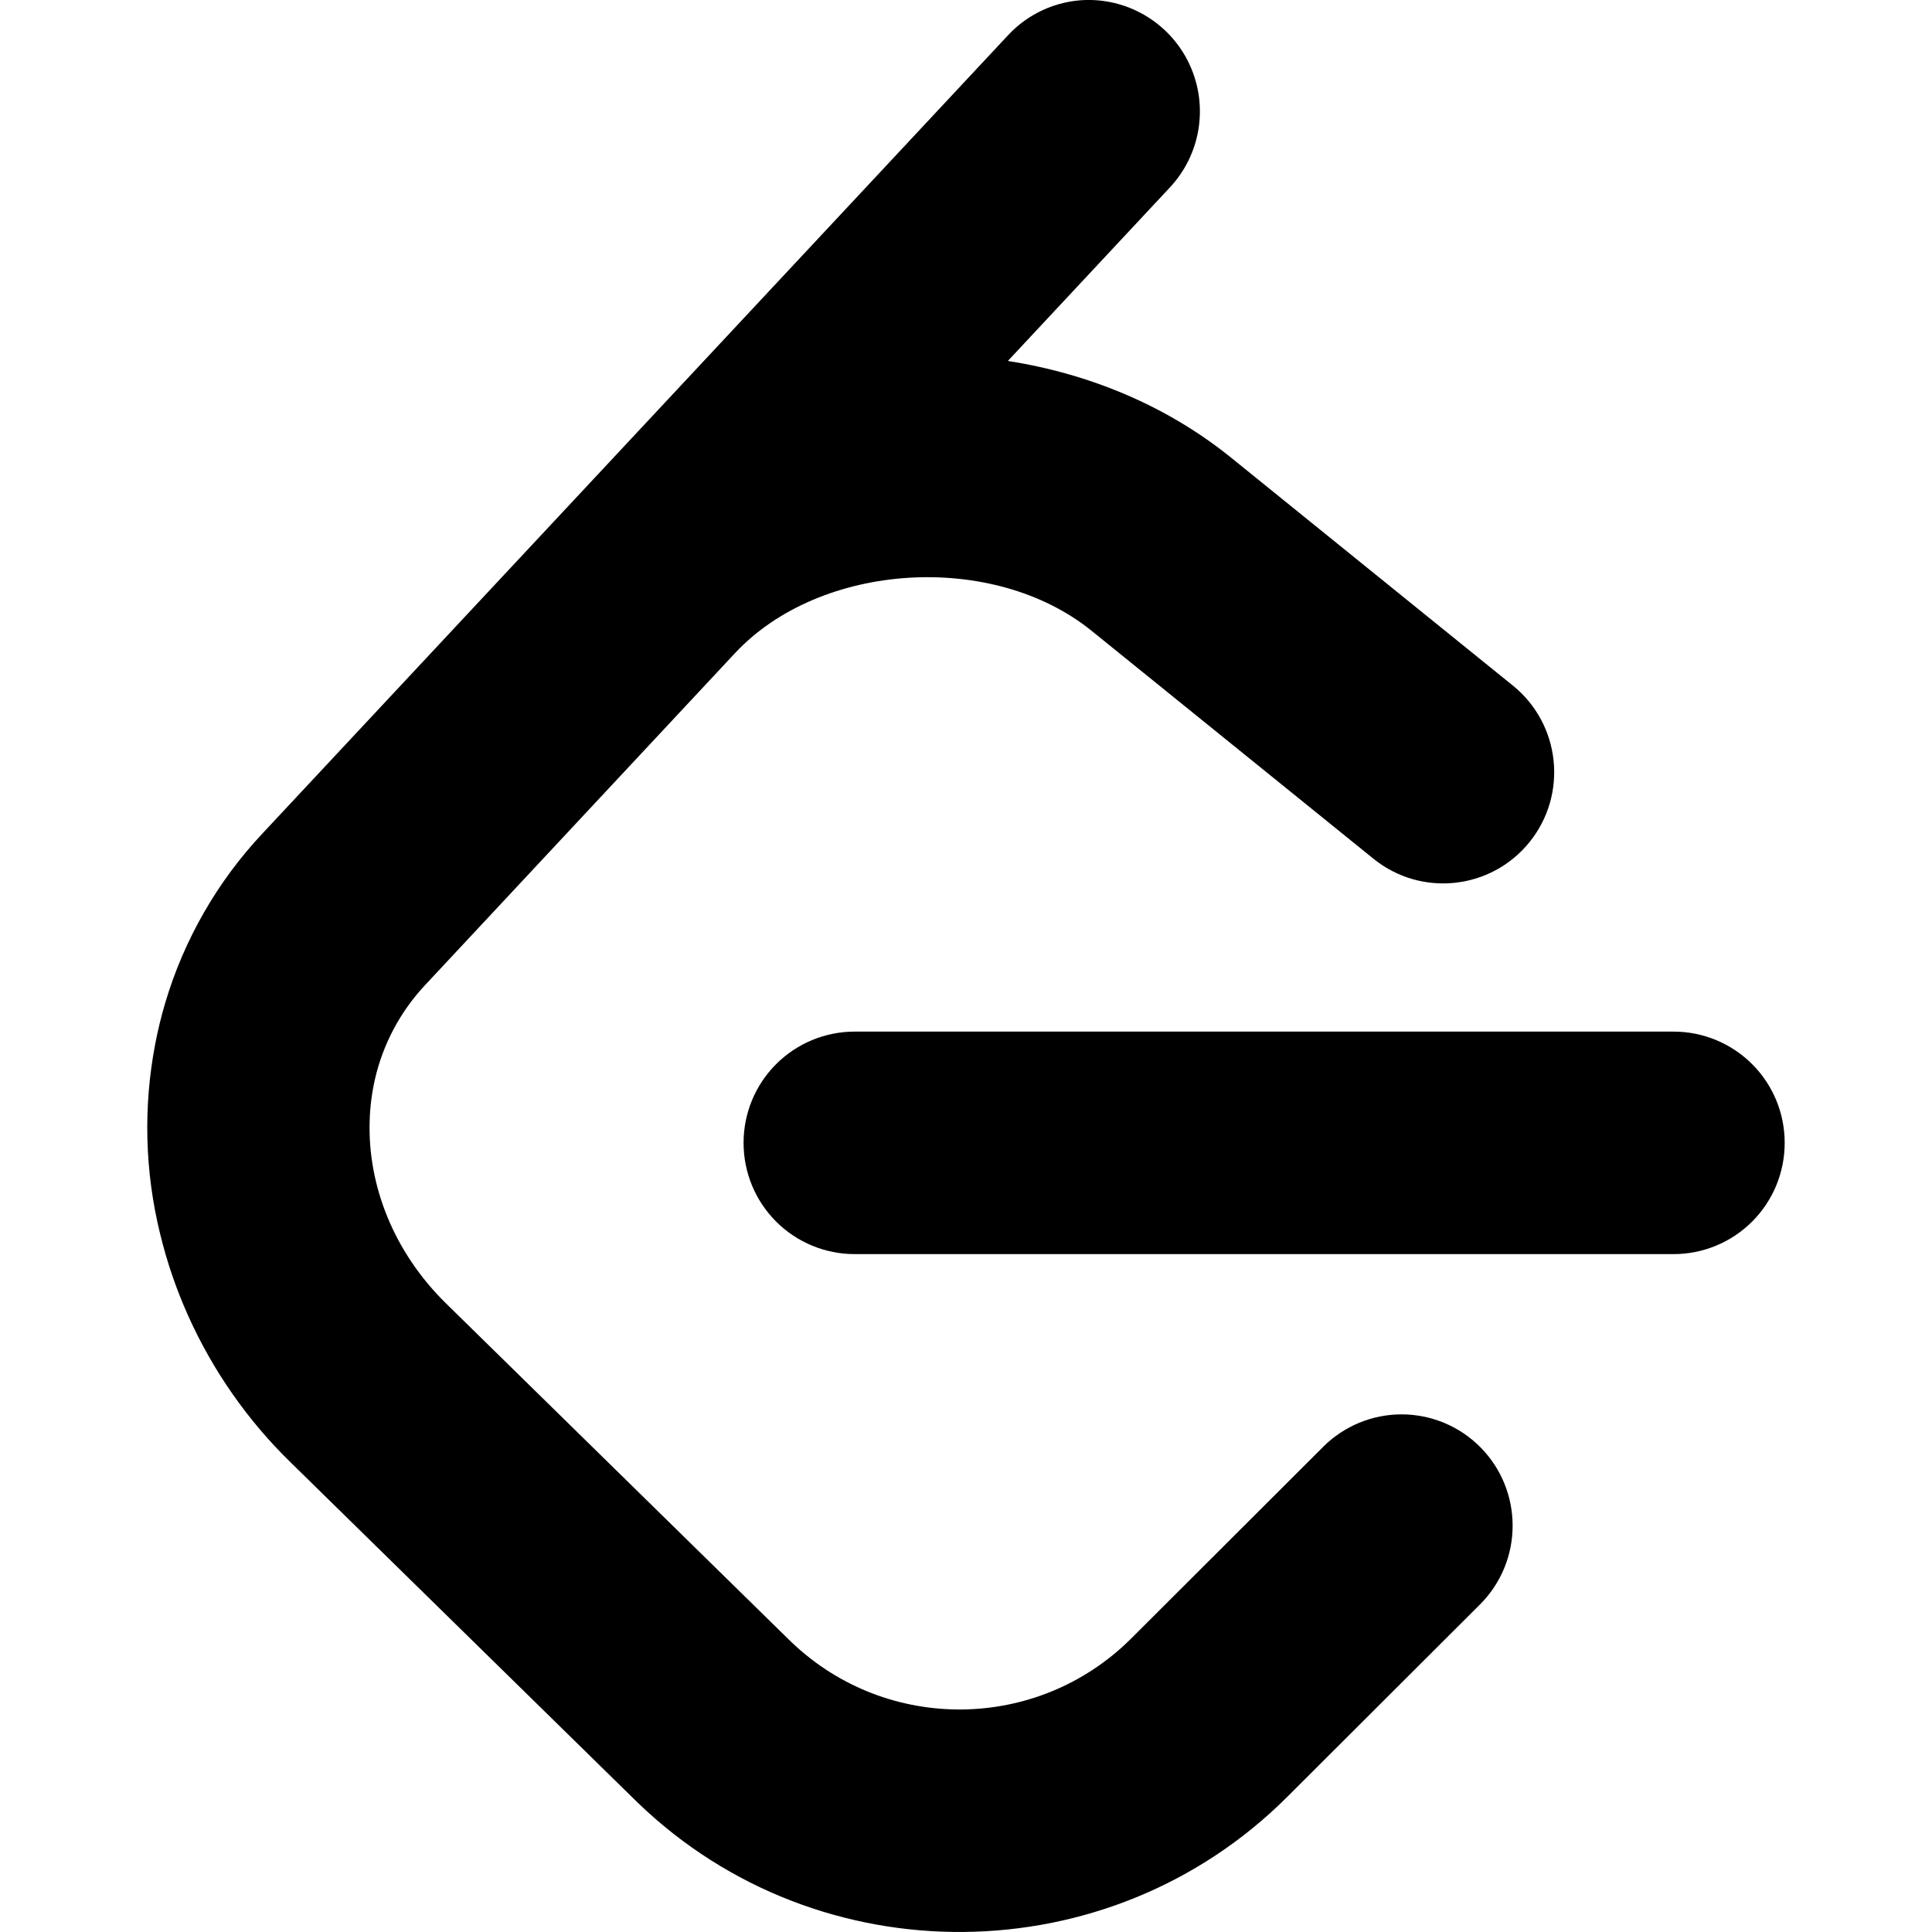
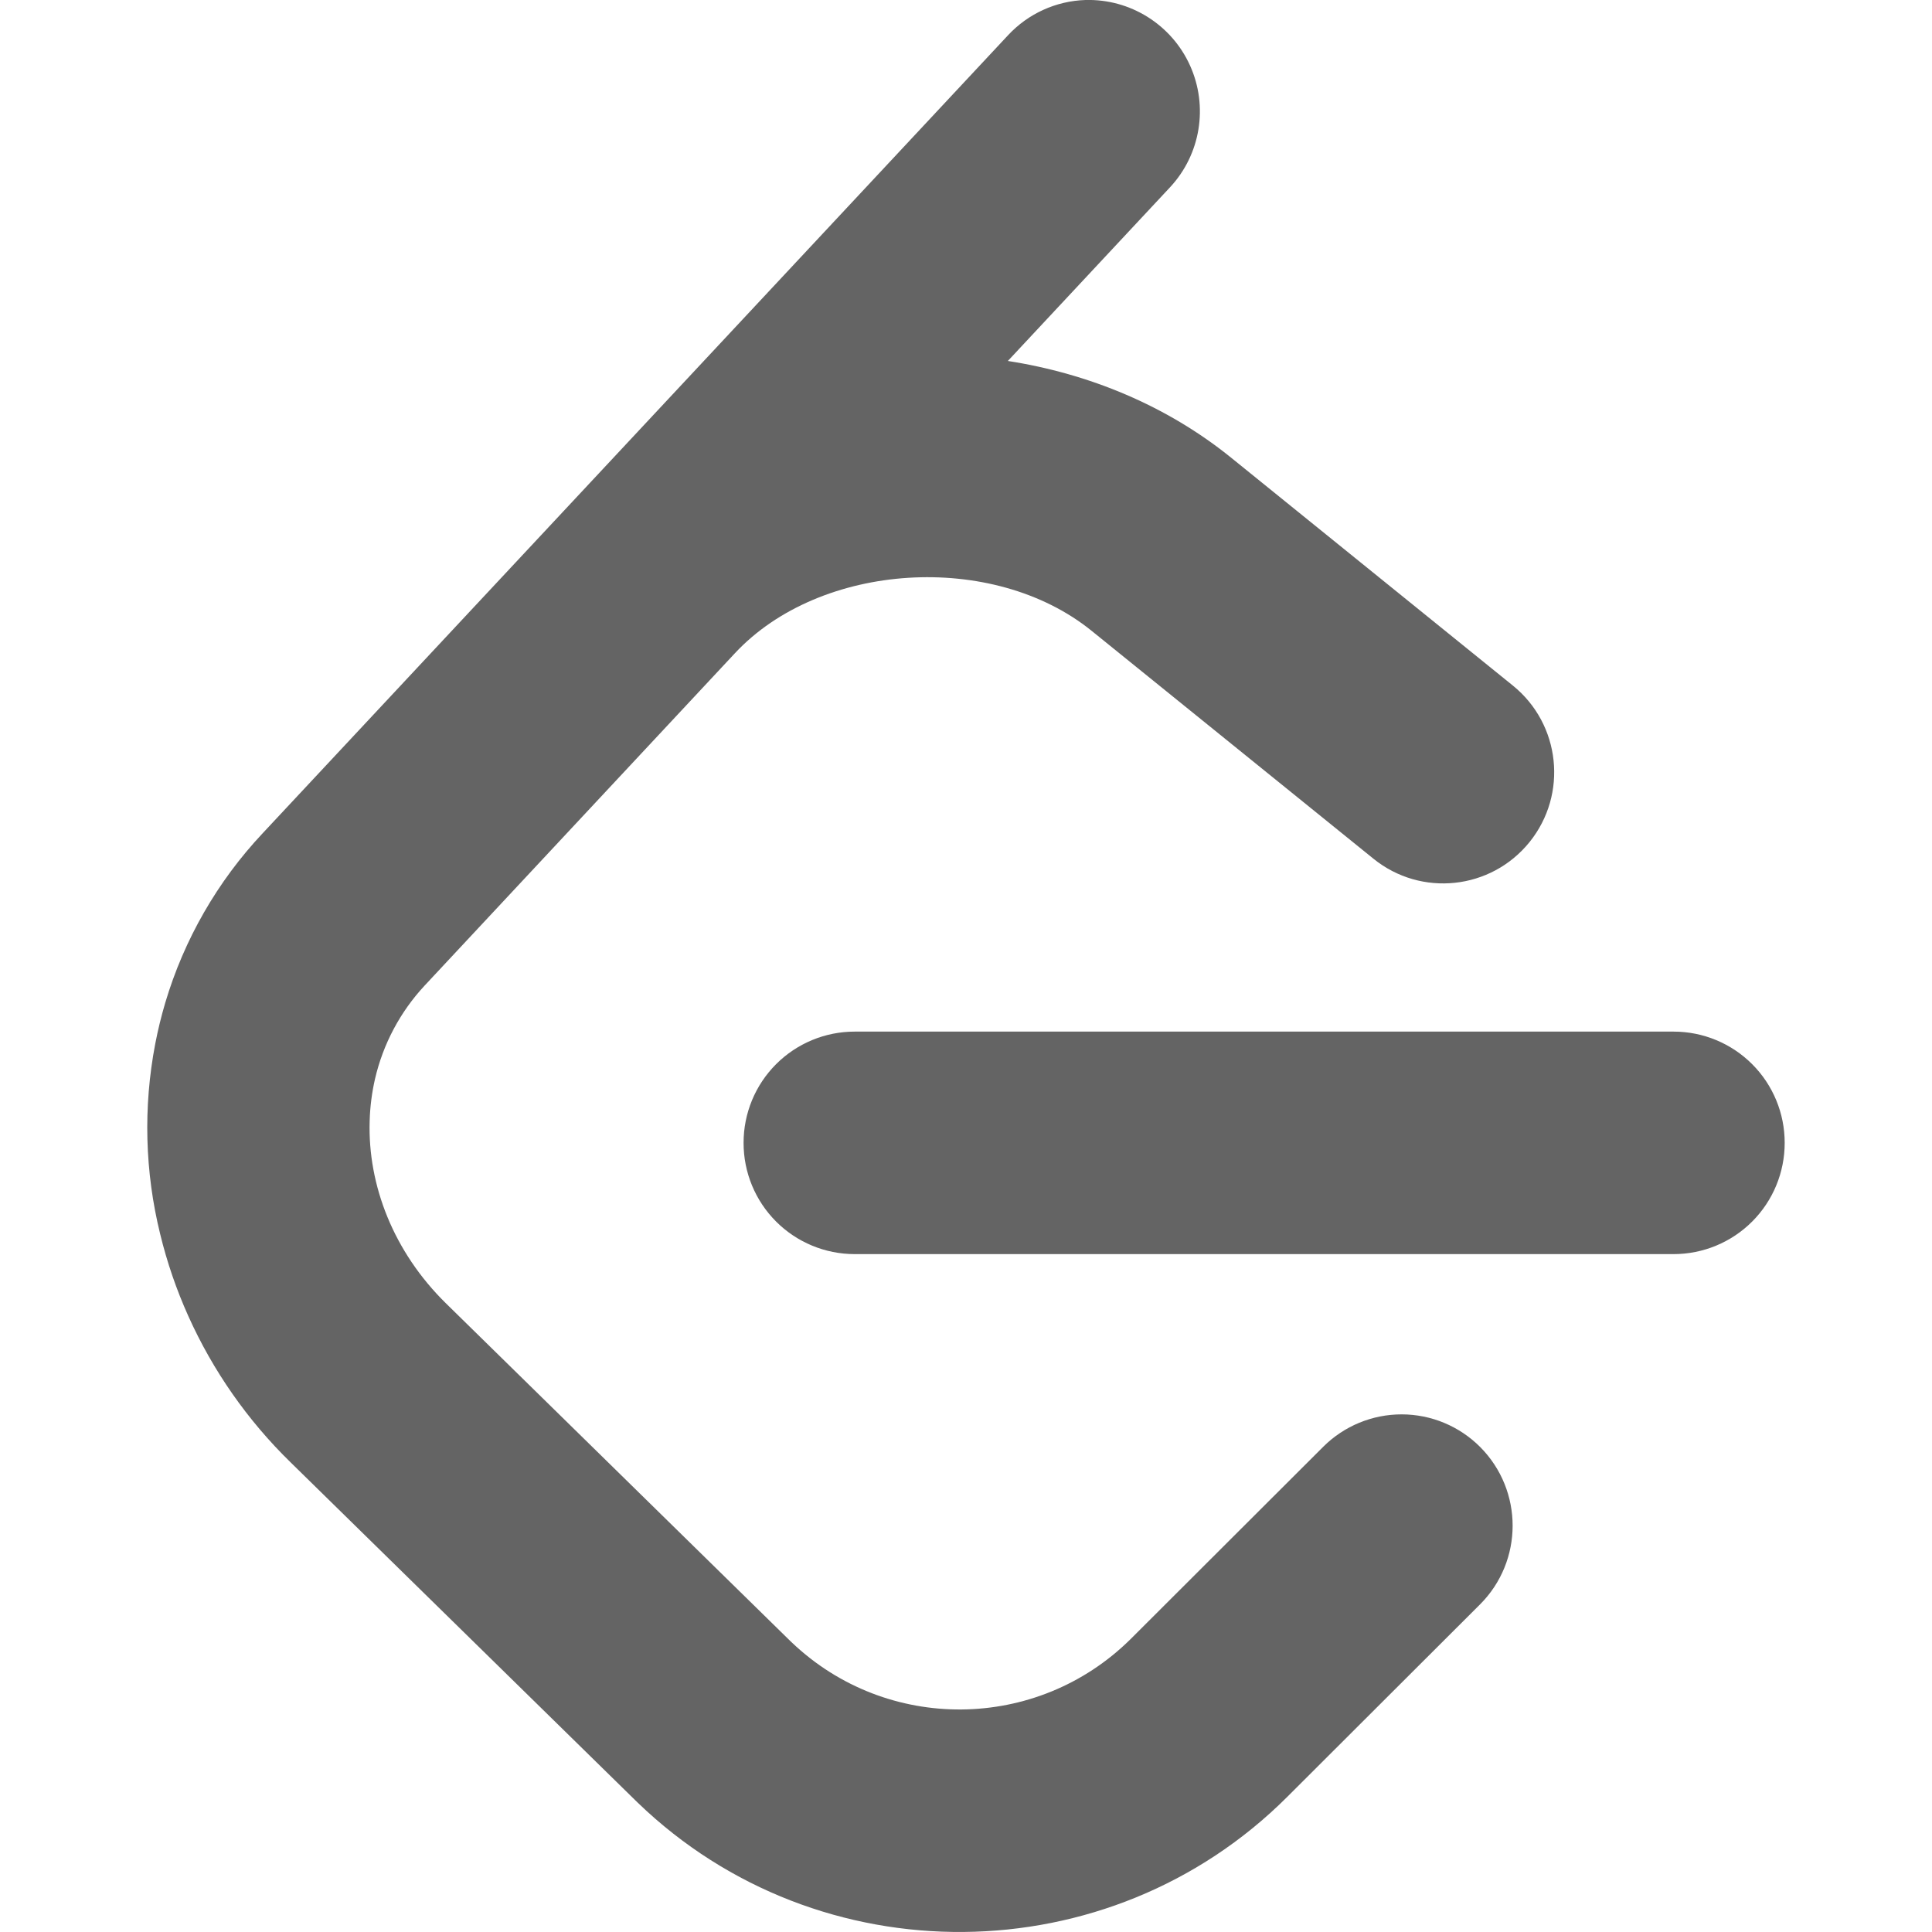
- <svg xmlns="http://www.w3.org/2000/svg" role="img" viewBox="0 0 24 24">
-   <path d="M13.483 0a1.374 1.374 0 0 0-.961.438L7.116 6.226l-3.854 4.126a5.266 5.266 0 0 0-1.209 2.104 5.35 5.35 0 0 0-.125.513 5.527 5.527 0 0 0 .062 2.362 5.83 5.83 0 0 0 .349 1.017 5.938 5.938 0 0 0 1.271 1.818l4.277 4.193.039.038c2.248 2.165 5.852 2.133 8.063-.074l2.396-2.392c.54-.54.54-1.414.003-1.955a1.378 1.378 0 0 0-1.951-.003l-2.396 2.392a3.021 3.021 0 0 1-4.205.038l-.02-.019-4.276-4.193c-.652-.64-.972-1.469-.948-2.263a2.68 2.68 0 0 1 .066-.523 2.545 2.545 0 0 1 .619-1.164L9.13 8.114c1.058-1.134 3.204-1.27 4.43-.278l3.501 2.831c.593.48 1.461.387 1.94-.207a1.384 1.384 0 0 0-.207-1.943l-3.5-2.831c-.8-.647-1.766-1.045-2.774-1.202l2.015-2.158A1.384 1.384 0 0 0 13.483 0zm-2.866 12.815a1.38 1.38 0 0 0-1.38 1.382 1.38 1.38 0 0 0 1.38 1.382H20.79a1.38 1.38 0 0 0 1.38-1.382 1.38 1.38 0 0 0-1.38-1.382z" />
+ <svg xmlns="http://www.w3.org/2000/svg" width="24" height="24" viewBox="0 0 24 24">
+   <path fill="#646464" d="M13.483 0a1.374 1.374 0 0 0-.961.438L7.116 6.226l-3.854 4.126a5.266 5.266 0 0 0-1.209 2.104 5.35 5.35 0 0 0-.125.513 5.527 5.527 0 0 0 .062 2.362 5.83 5.83 0 0 0 .349 1.017 5.938 5.938 0 0 0 1.271 1.818l4.277 4.193.039.038c2.248 2.165 5.852 2.133 8.063-.074l2.396-2.392c.54-.54.54-1.414.003-1.955a1.378 1.378 0 0 0-1.951-.003l-2.396 2.392a3.021 3.021 0 0 1-4.205.038l-.02-.019-4.276-4.193c-.652-.64-.972-1.469-.948-2.263a2.68 2.68 0 0 1 .066-.523 2.545 2.545 0 0 1 .619-1.164L9.13 8.114c1.058-1.134 3.204-1.27 4.43-.278l3.501 2.831c.593.48 1.461.387 1.94-.207a1.384 1.384 0 0 0-.207-1.943l-3.5-2.831c-.8-.647-1.766-1.045-2.774-1.202l2.015-2.158A1.384 1.384 0 0 0 13.483 0zm-2.866 12.815a1.38 1.38 0 0 0-1.38 1.382 1.38 1.38 0 0 0 1.38 1.382H20.79a1.38 1.38 0 0 0 1.38-1.382 1.38 1.38 0 0 0-1.38-1.382z" />
</svg>
